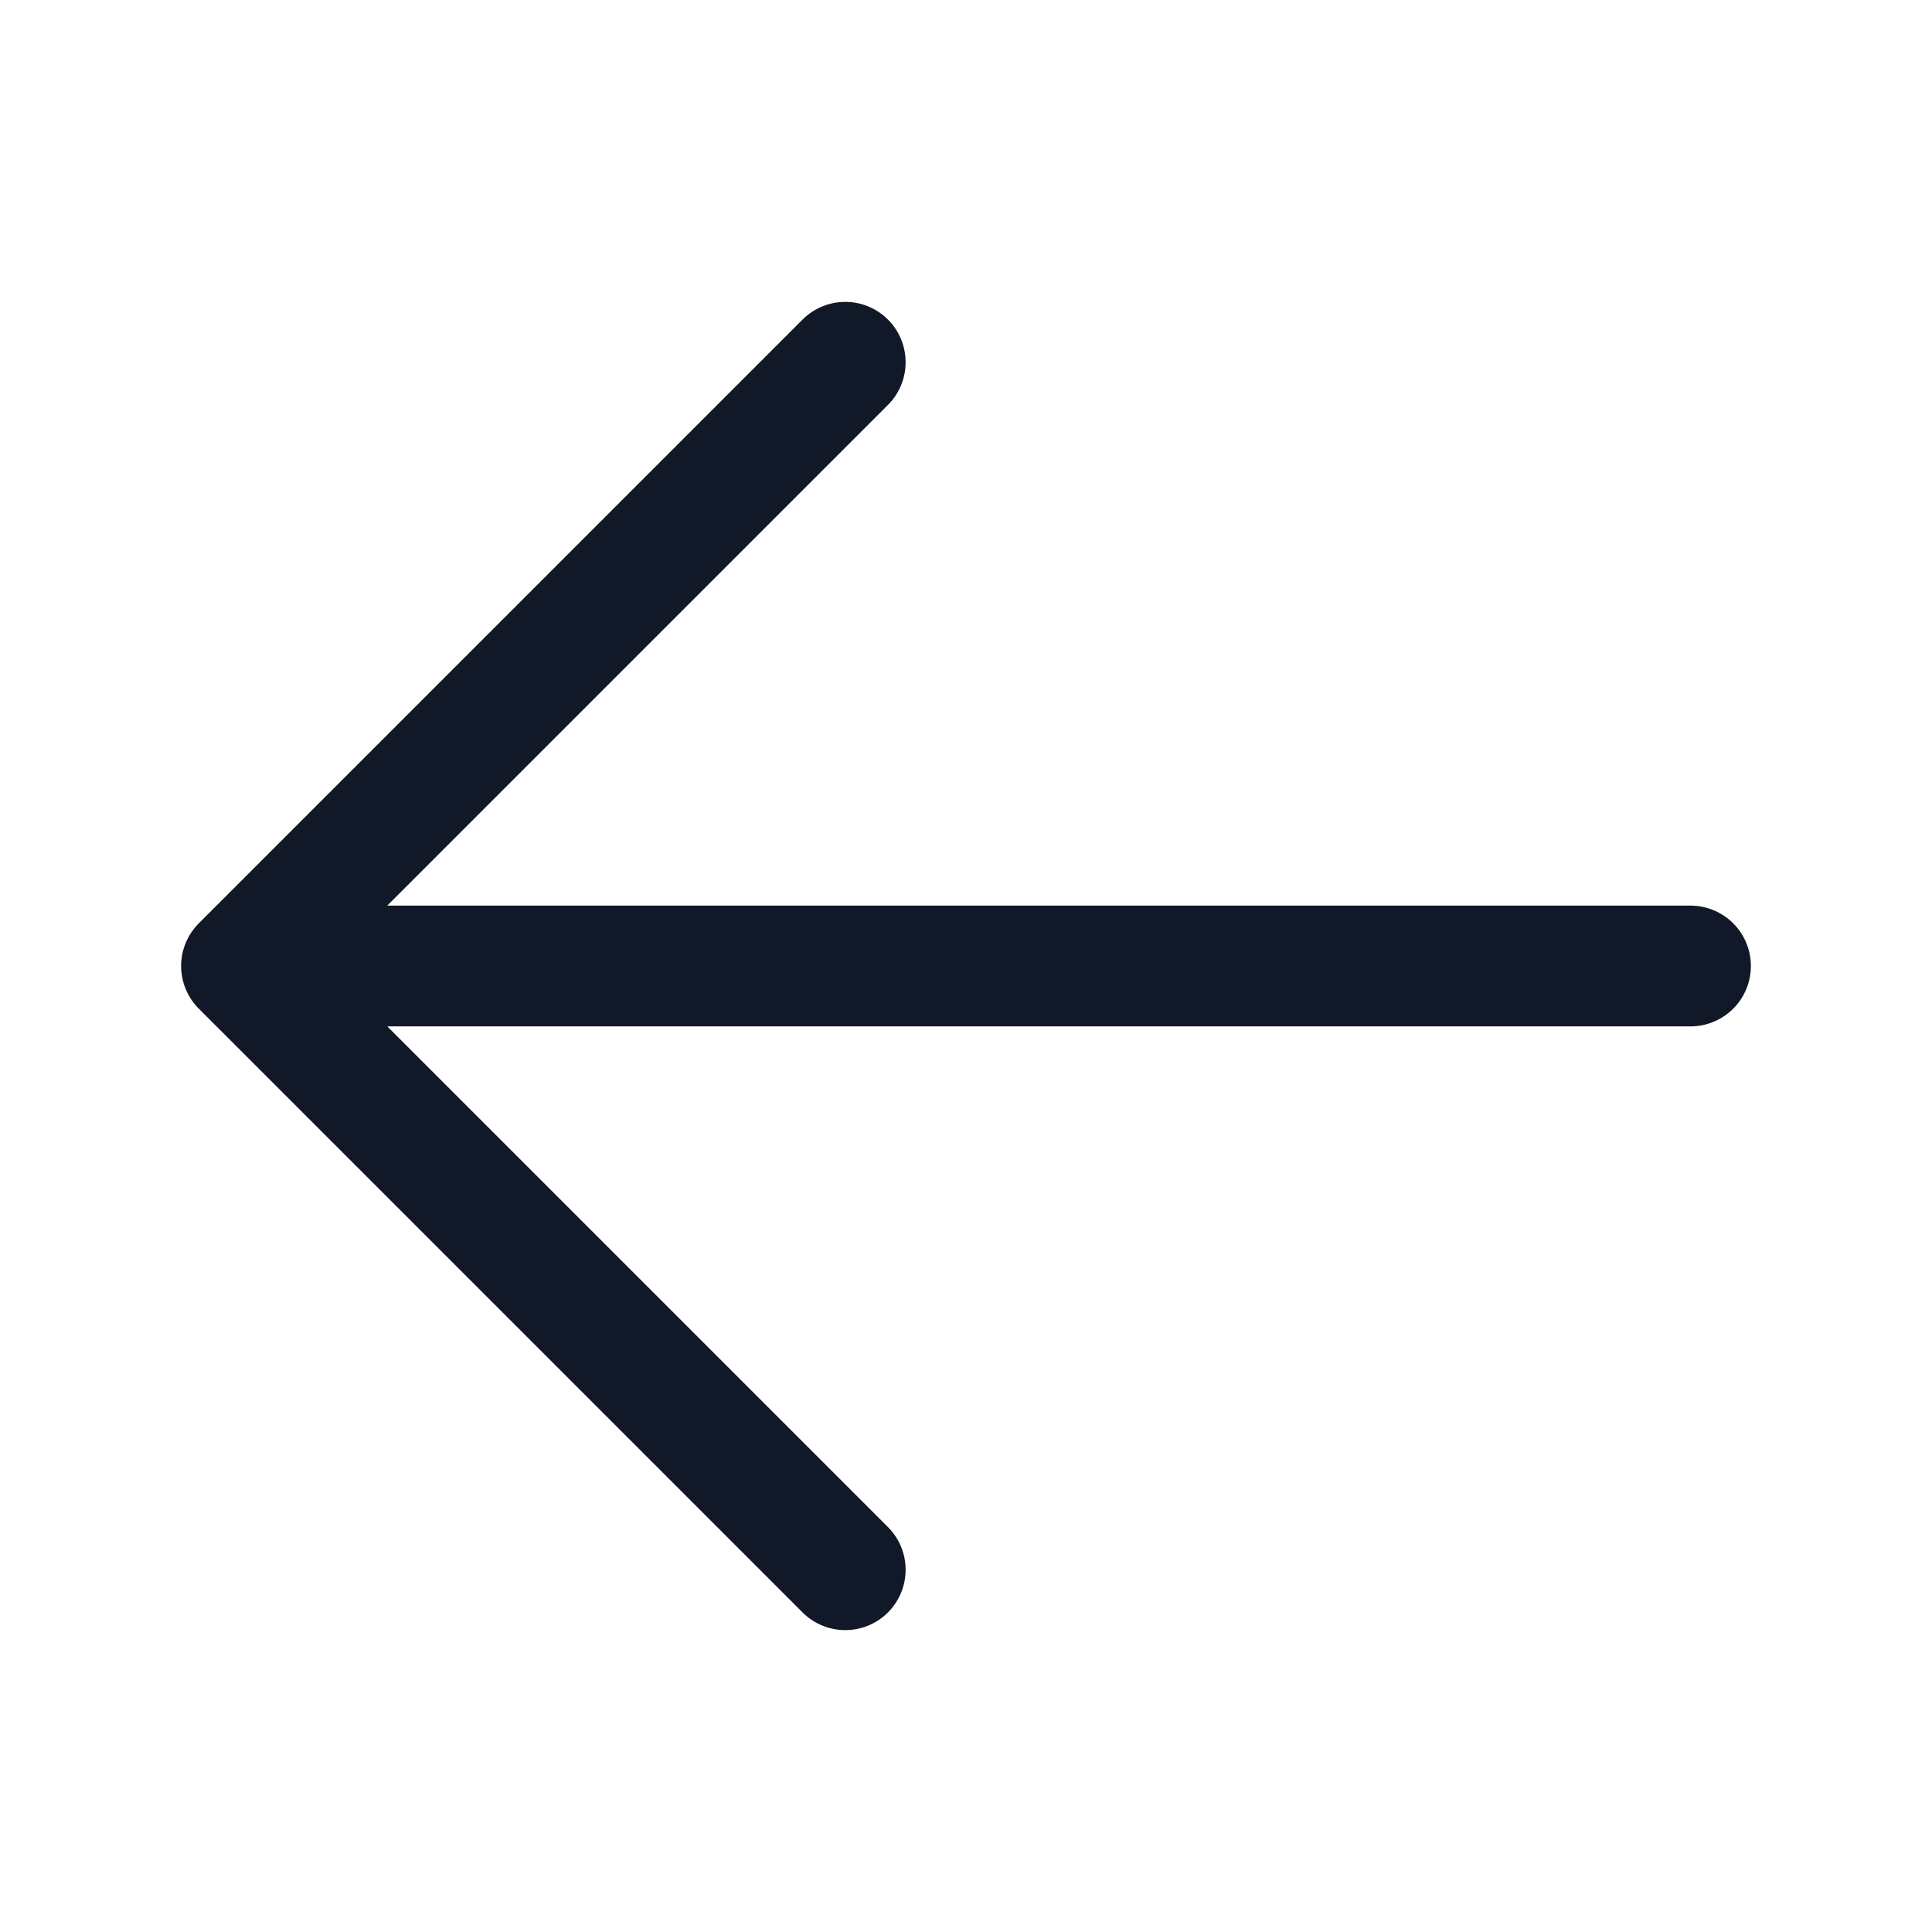
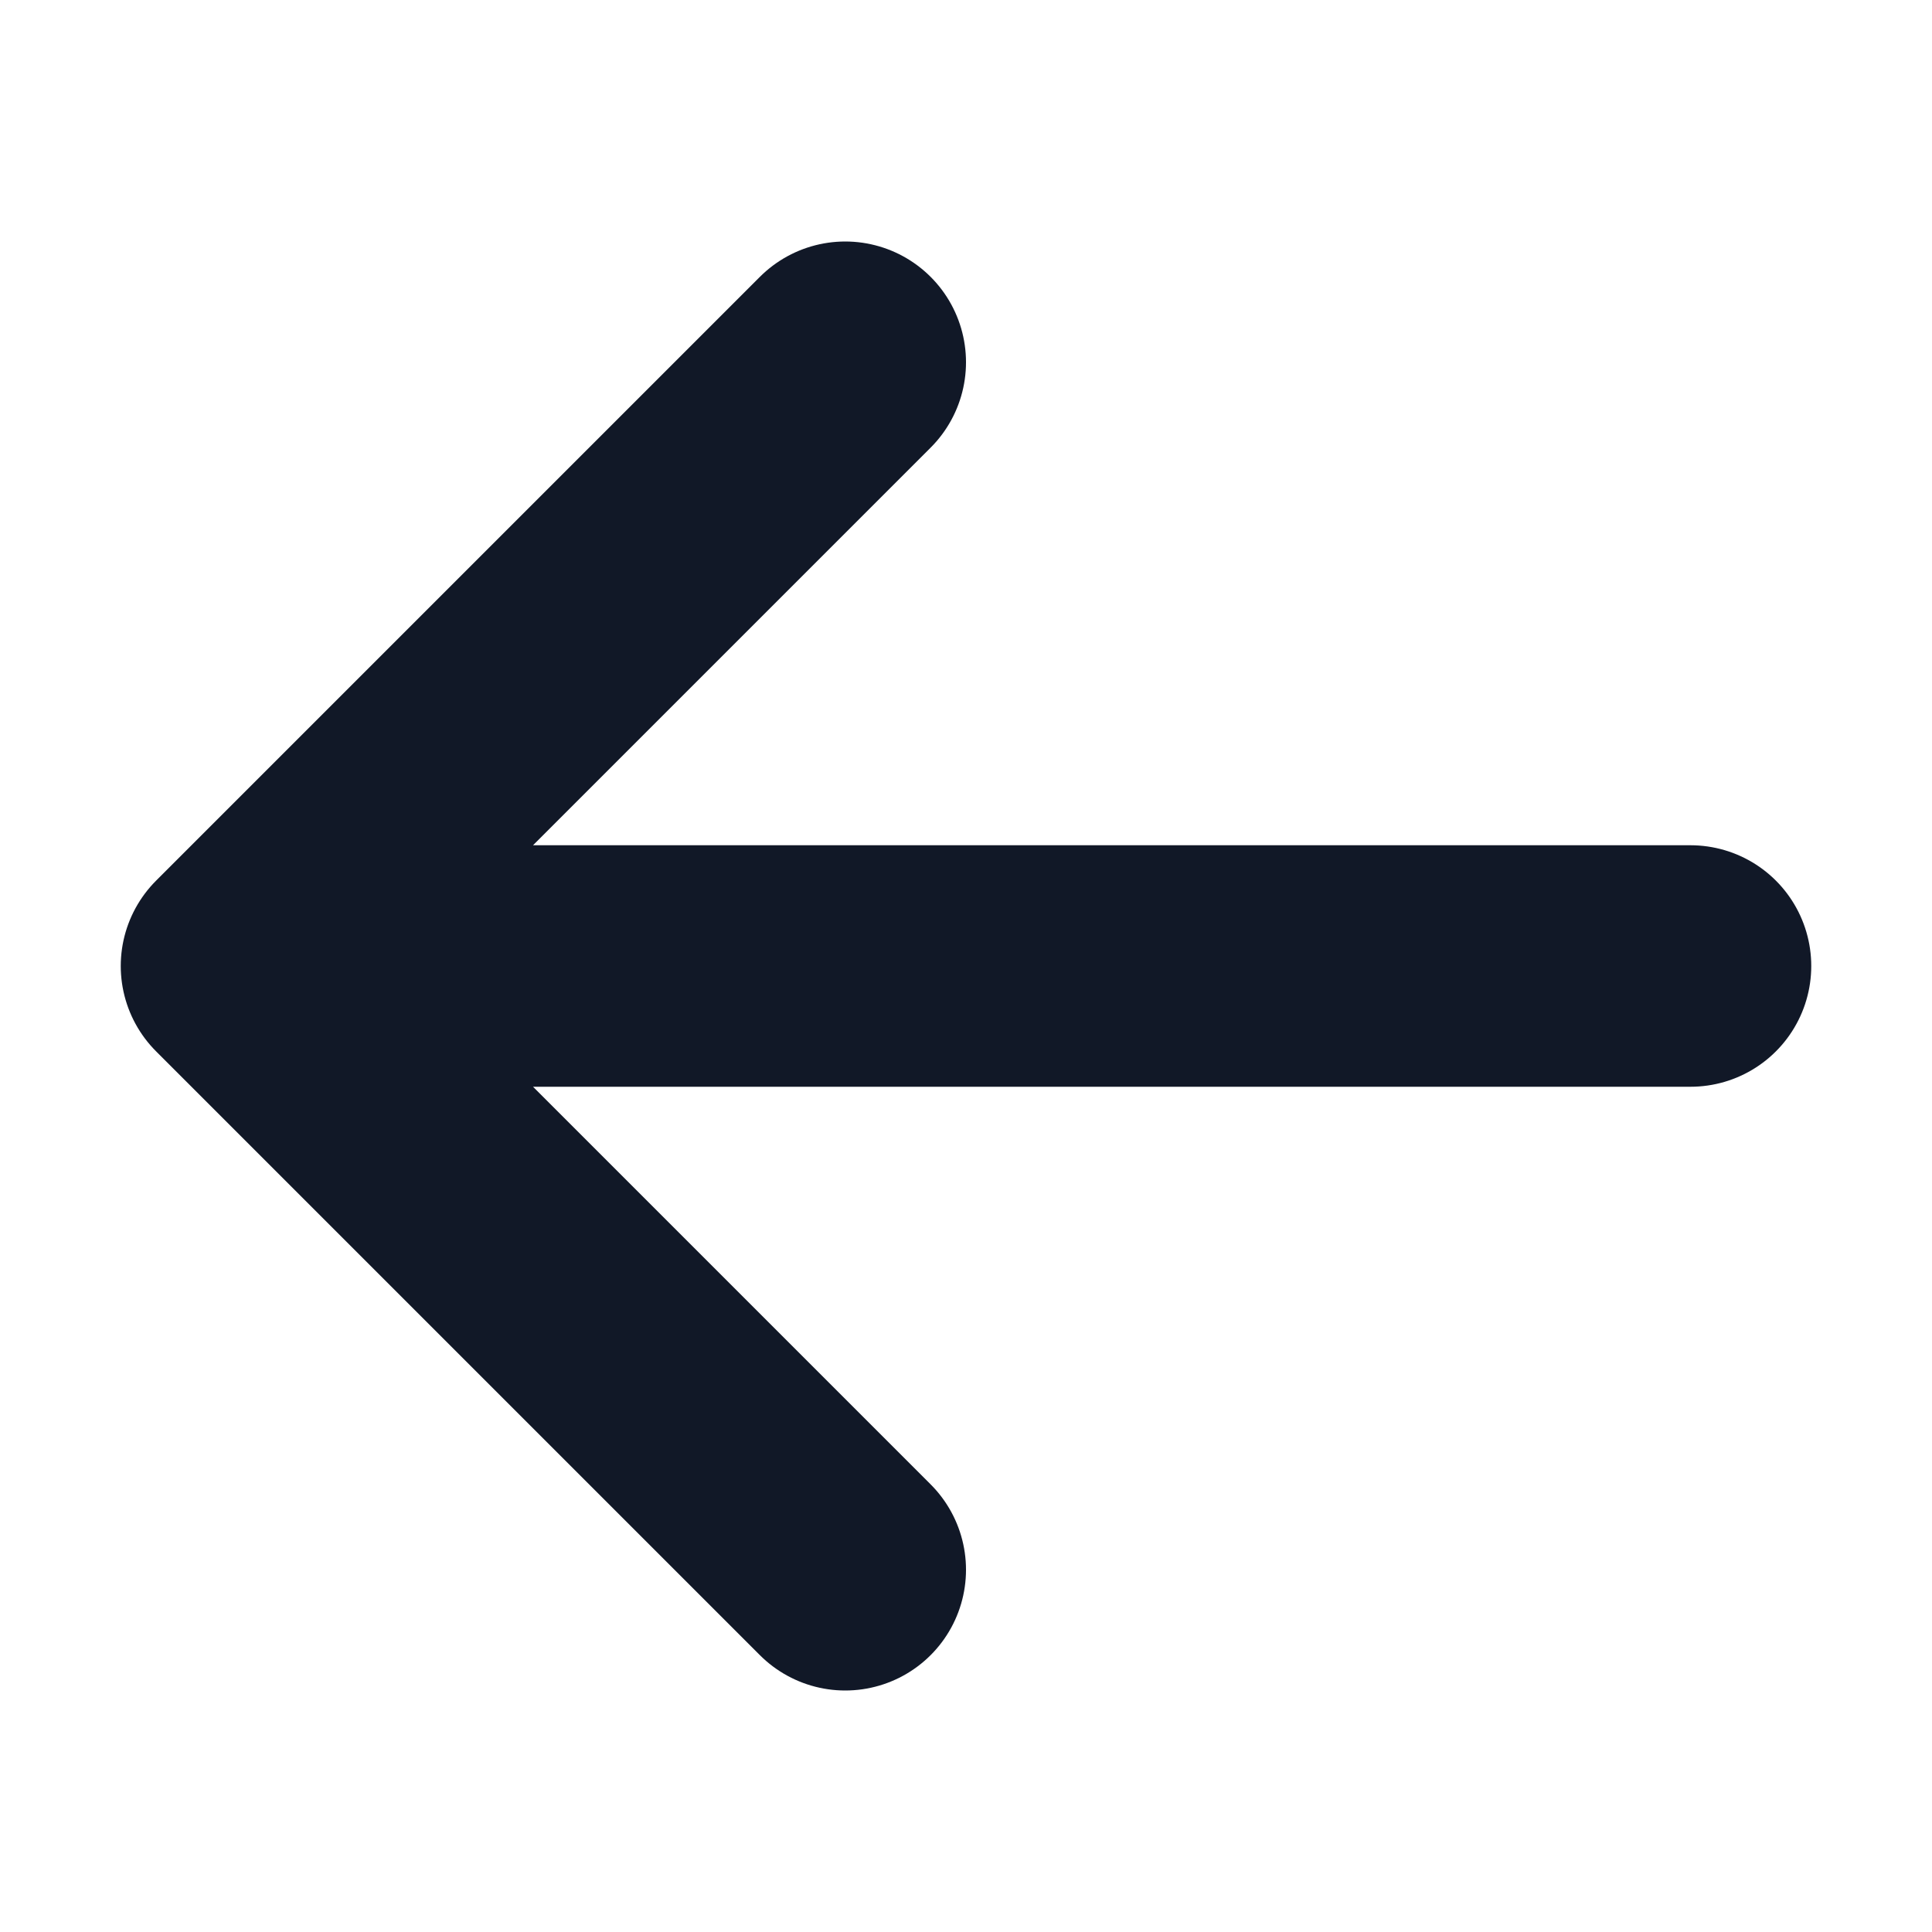
- <svg xmlns="http://www.w3.org/2000/svg" fill="none" id="arrow-left" viewBox="0 0 24 24" stroke-width="1.5" stroke="#111827" class="w-6 h-6">
+ <svg xmlns="http://www.w3.org/2000/svg" fill="none" id="arrow-left" viewBox="0 0 24 24" stroke-width="3" stroke="#111827" class="w-6 h-6">
  <path stroke-linecap="round" stroke-linejoin="round" d="M10.5 19.5L3 12m0 0l7.5-7.5M3 12h18" />
</svg>
